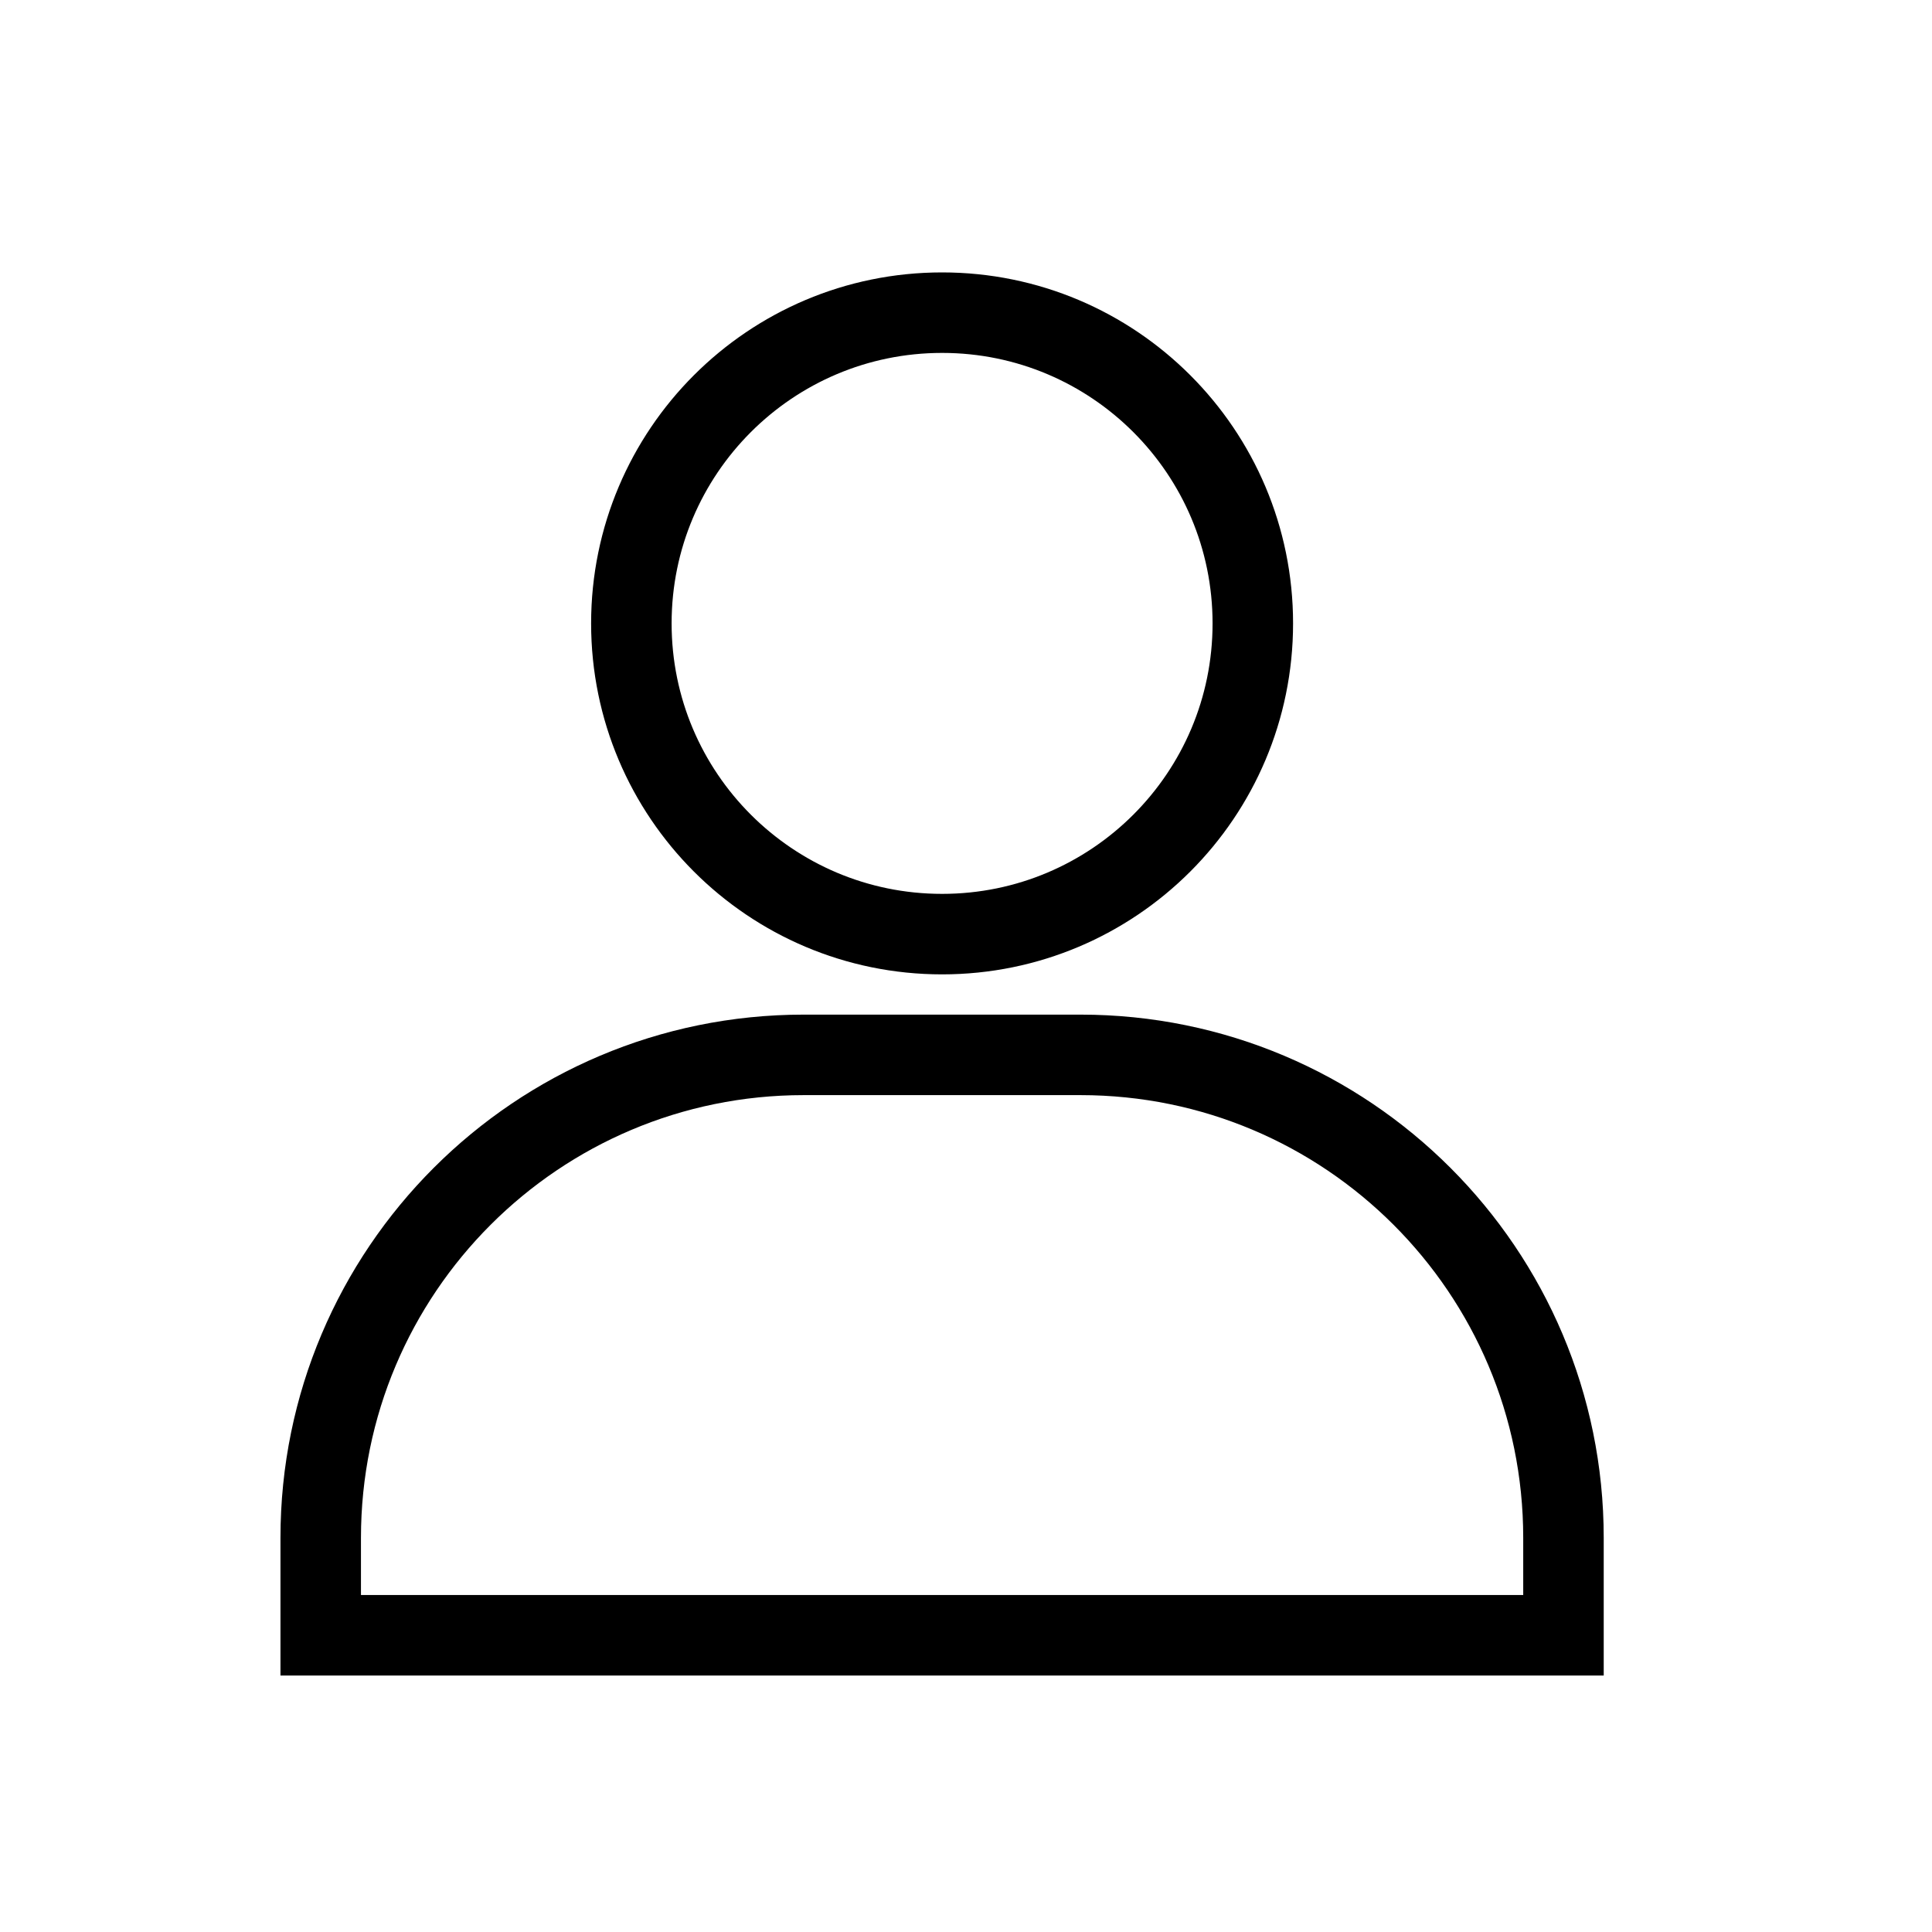
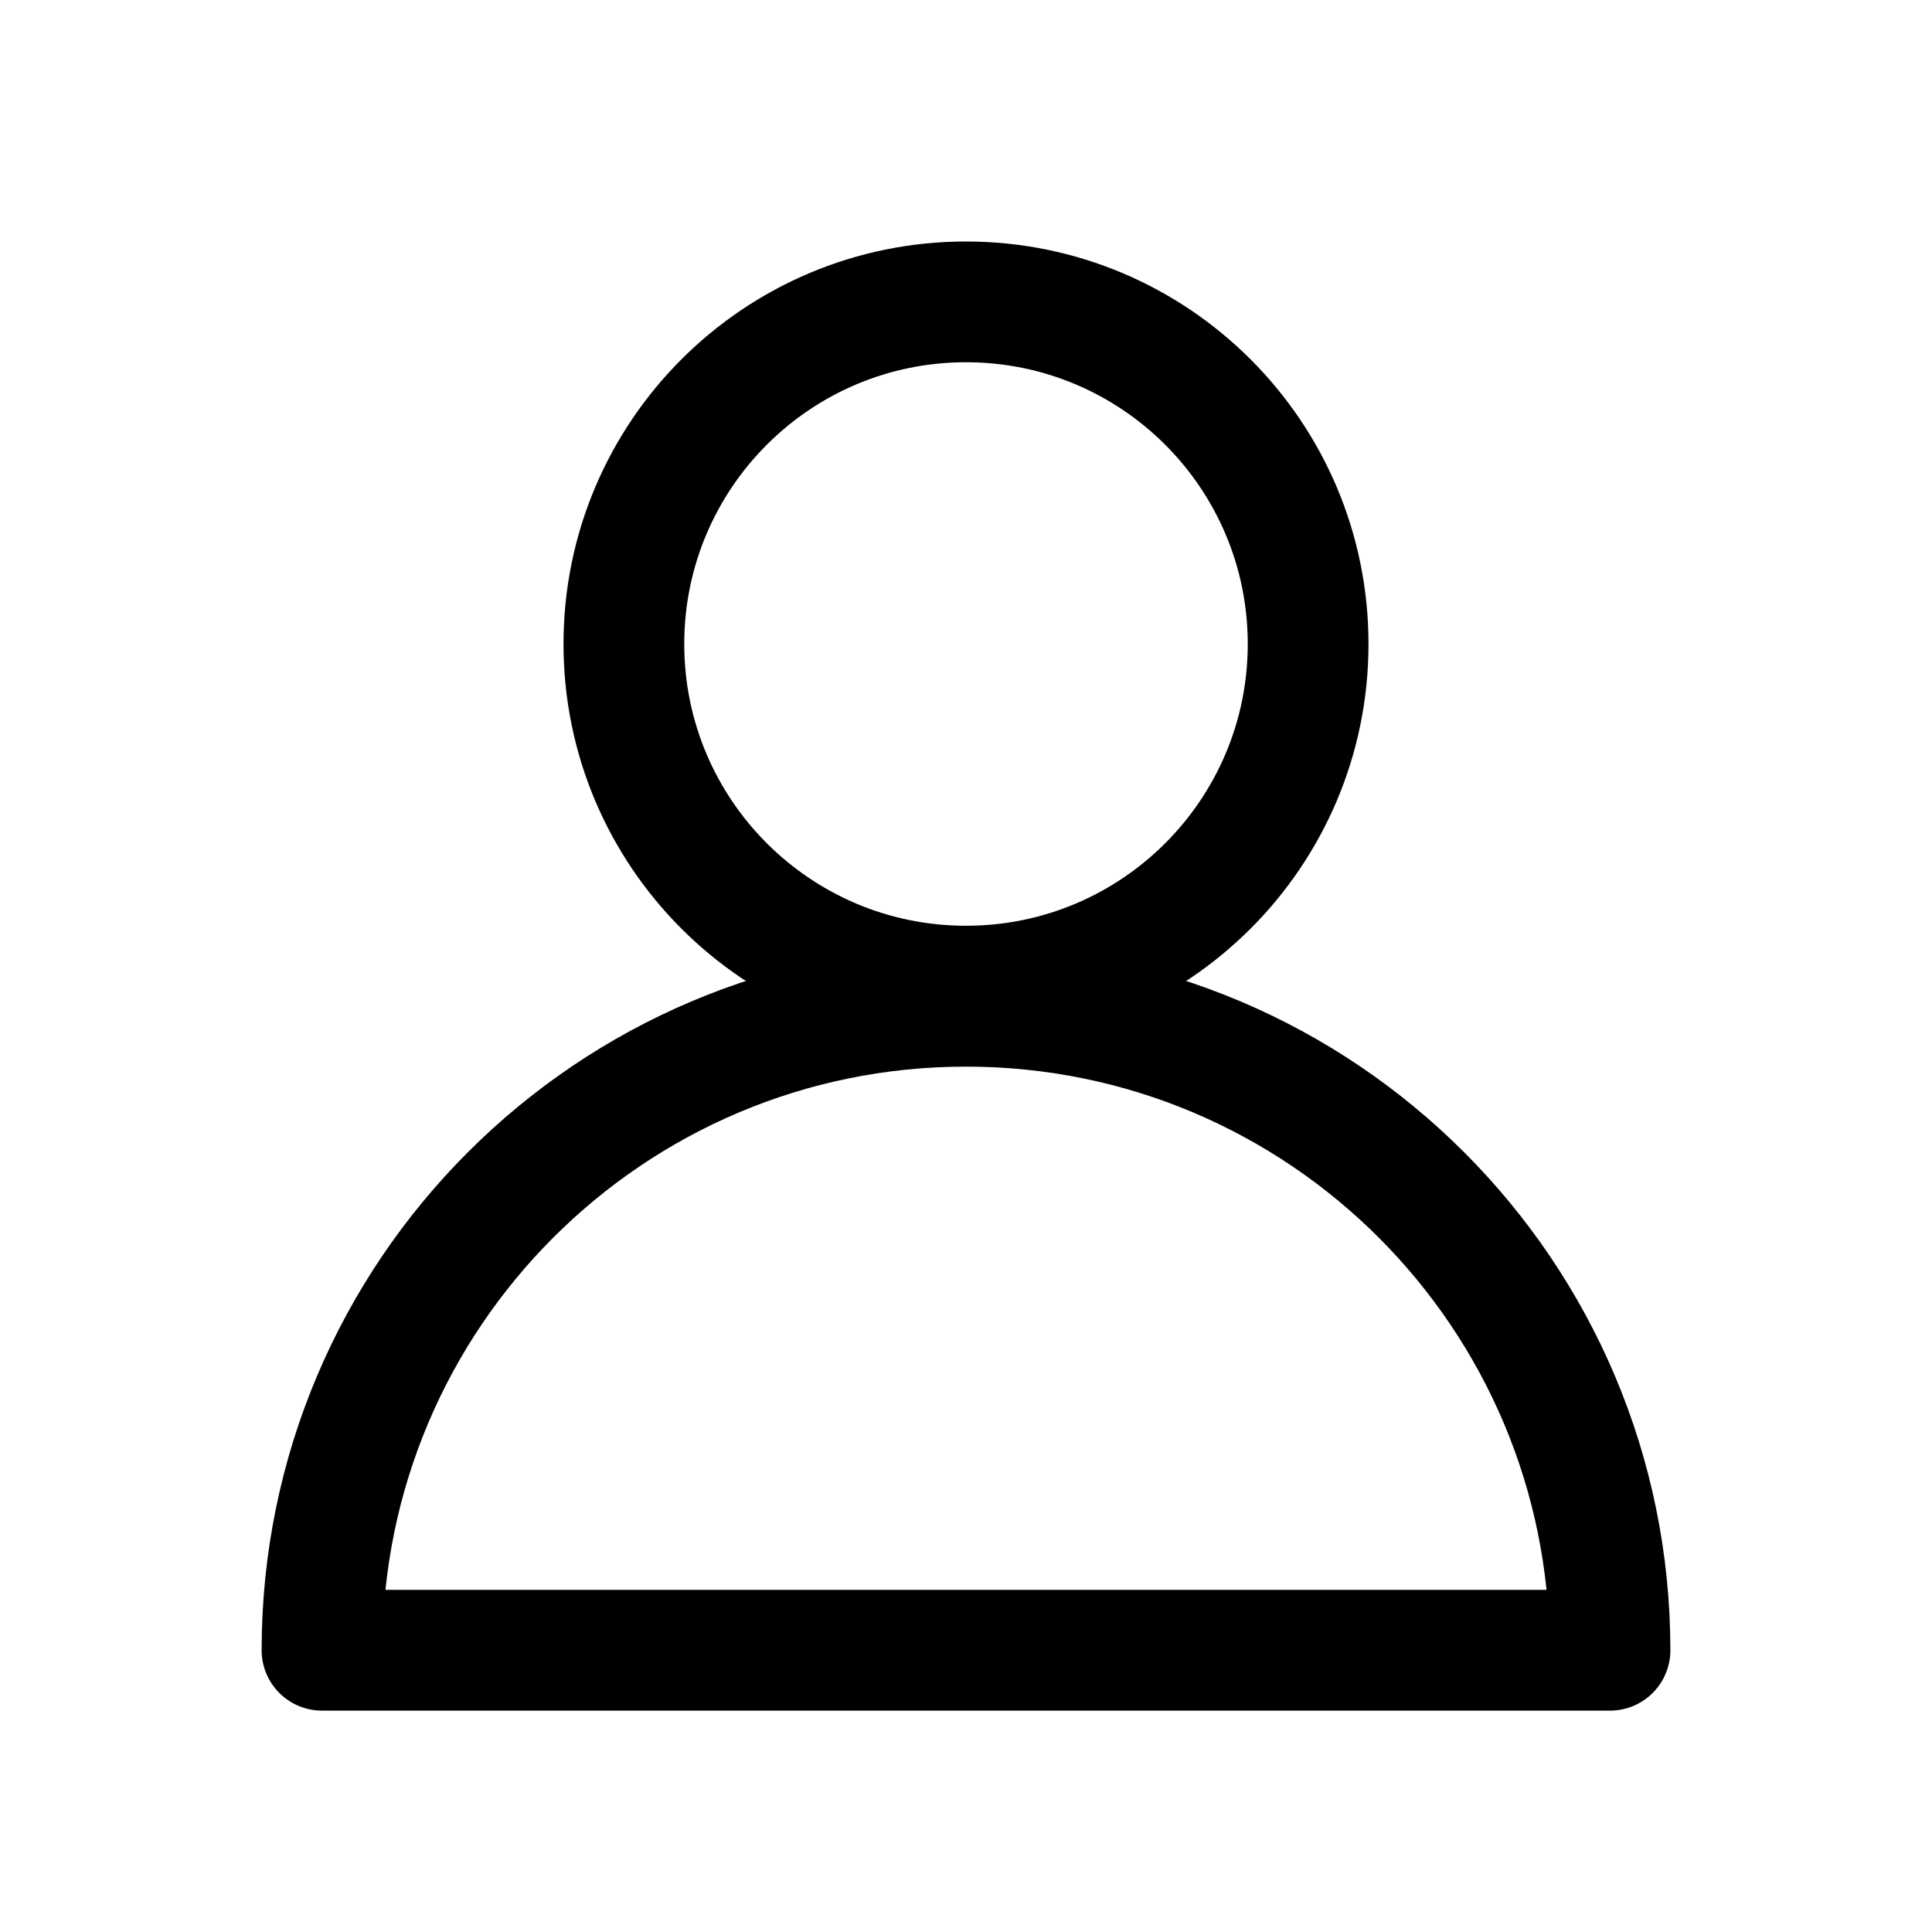
- <svg xmlns="http://www.w3.org/2000/svg" width="24" height="24" viewBox="0 0 24 24">
+ <svg xmlns="http://www.w3.org/2000/svg" width="48" height="48" viewBox="0 0 48 48">
  <g fill="none" fill-rule="evenodd">
    <g>
      <g>
        <g>
          <g>
            <g>
              <g>
-                 <path d="M0 0H24V24H0z" transform="translate(-1555 -18) translate(1515 12) translate(40 6)" />
-                 <g stroke="#000" stroke-linecap="round" transform="translate(-1555 -18) translate(1515 12) translate(40 6) translate(3 3)">
-                   <circle cx="8.703" cy="4.744" r="3.86" stroke-linejoin="round" />
-                   <path d="M.984 17.313v-1.209c0-3.314 2.686-6 6-6h3.438c3.314 0 6 2.686 6 6v1.21H.984z" />
+                 <g>
+                   <path d="M0 0H48V48H0z" transform="translate(-554 -1364) translate(80 531) translate(458 11) translate(0 432) translate(0 72) translate(0 318) translate(16)" />
+                   <g stroke="#000" stroke-width="3" transform="translate(-554 -1364) translate(80 531) translate(458 11) translate(0 432) translate(0 72) translate(0 318) translate(16) translate(8 6)">
+                     <circle cx="16" cy="10" r="8.5" />
+                     <path stroke-linecap="round" stroke-linejoin="round" d="M32 35c0-8.837-7.163-16-16-16S0 26.163 0 35m0 0h32" />
+                   </g>
                </g>
              </g>
            </g>
          </g>
        </g>
      </g>
    </g>
  </g>
</svg>
